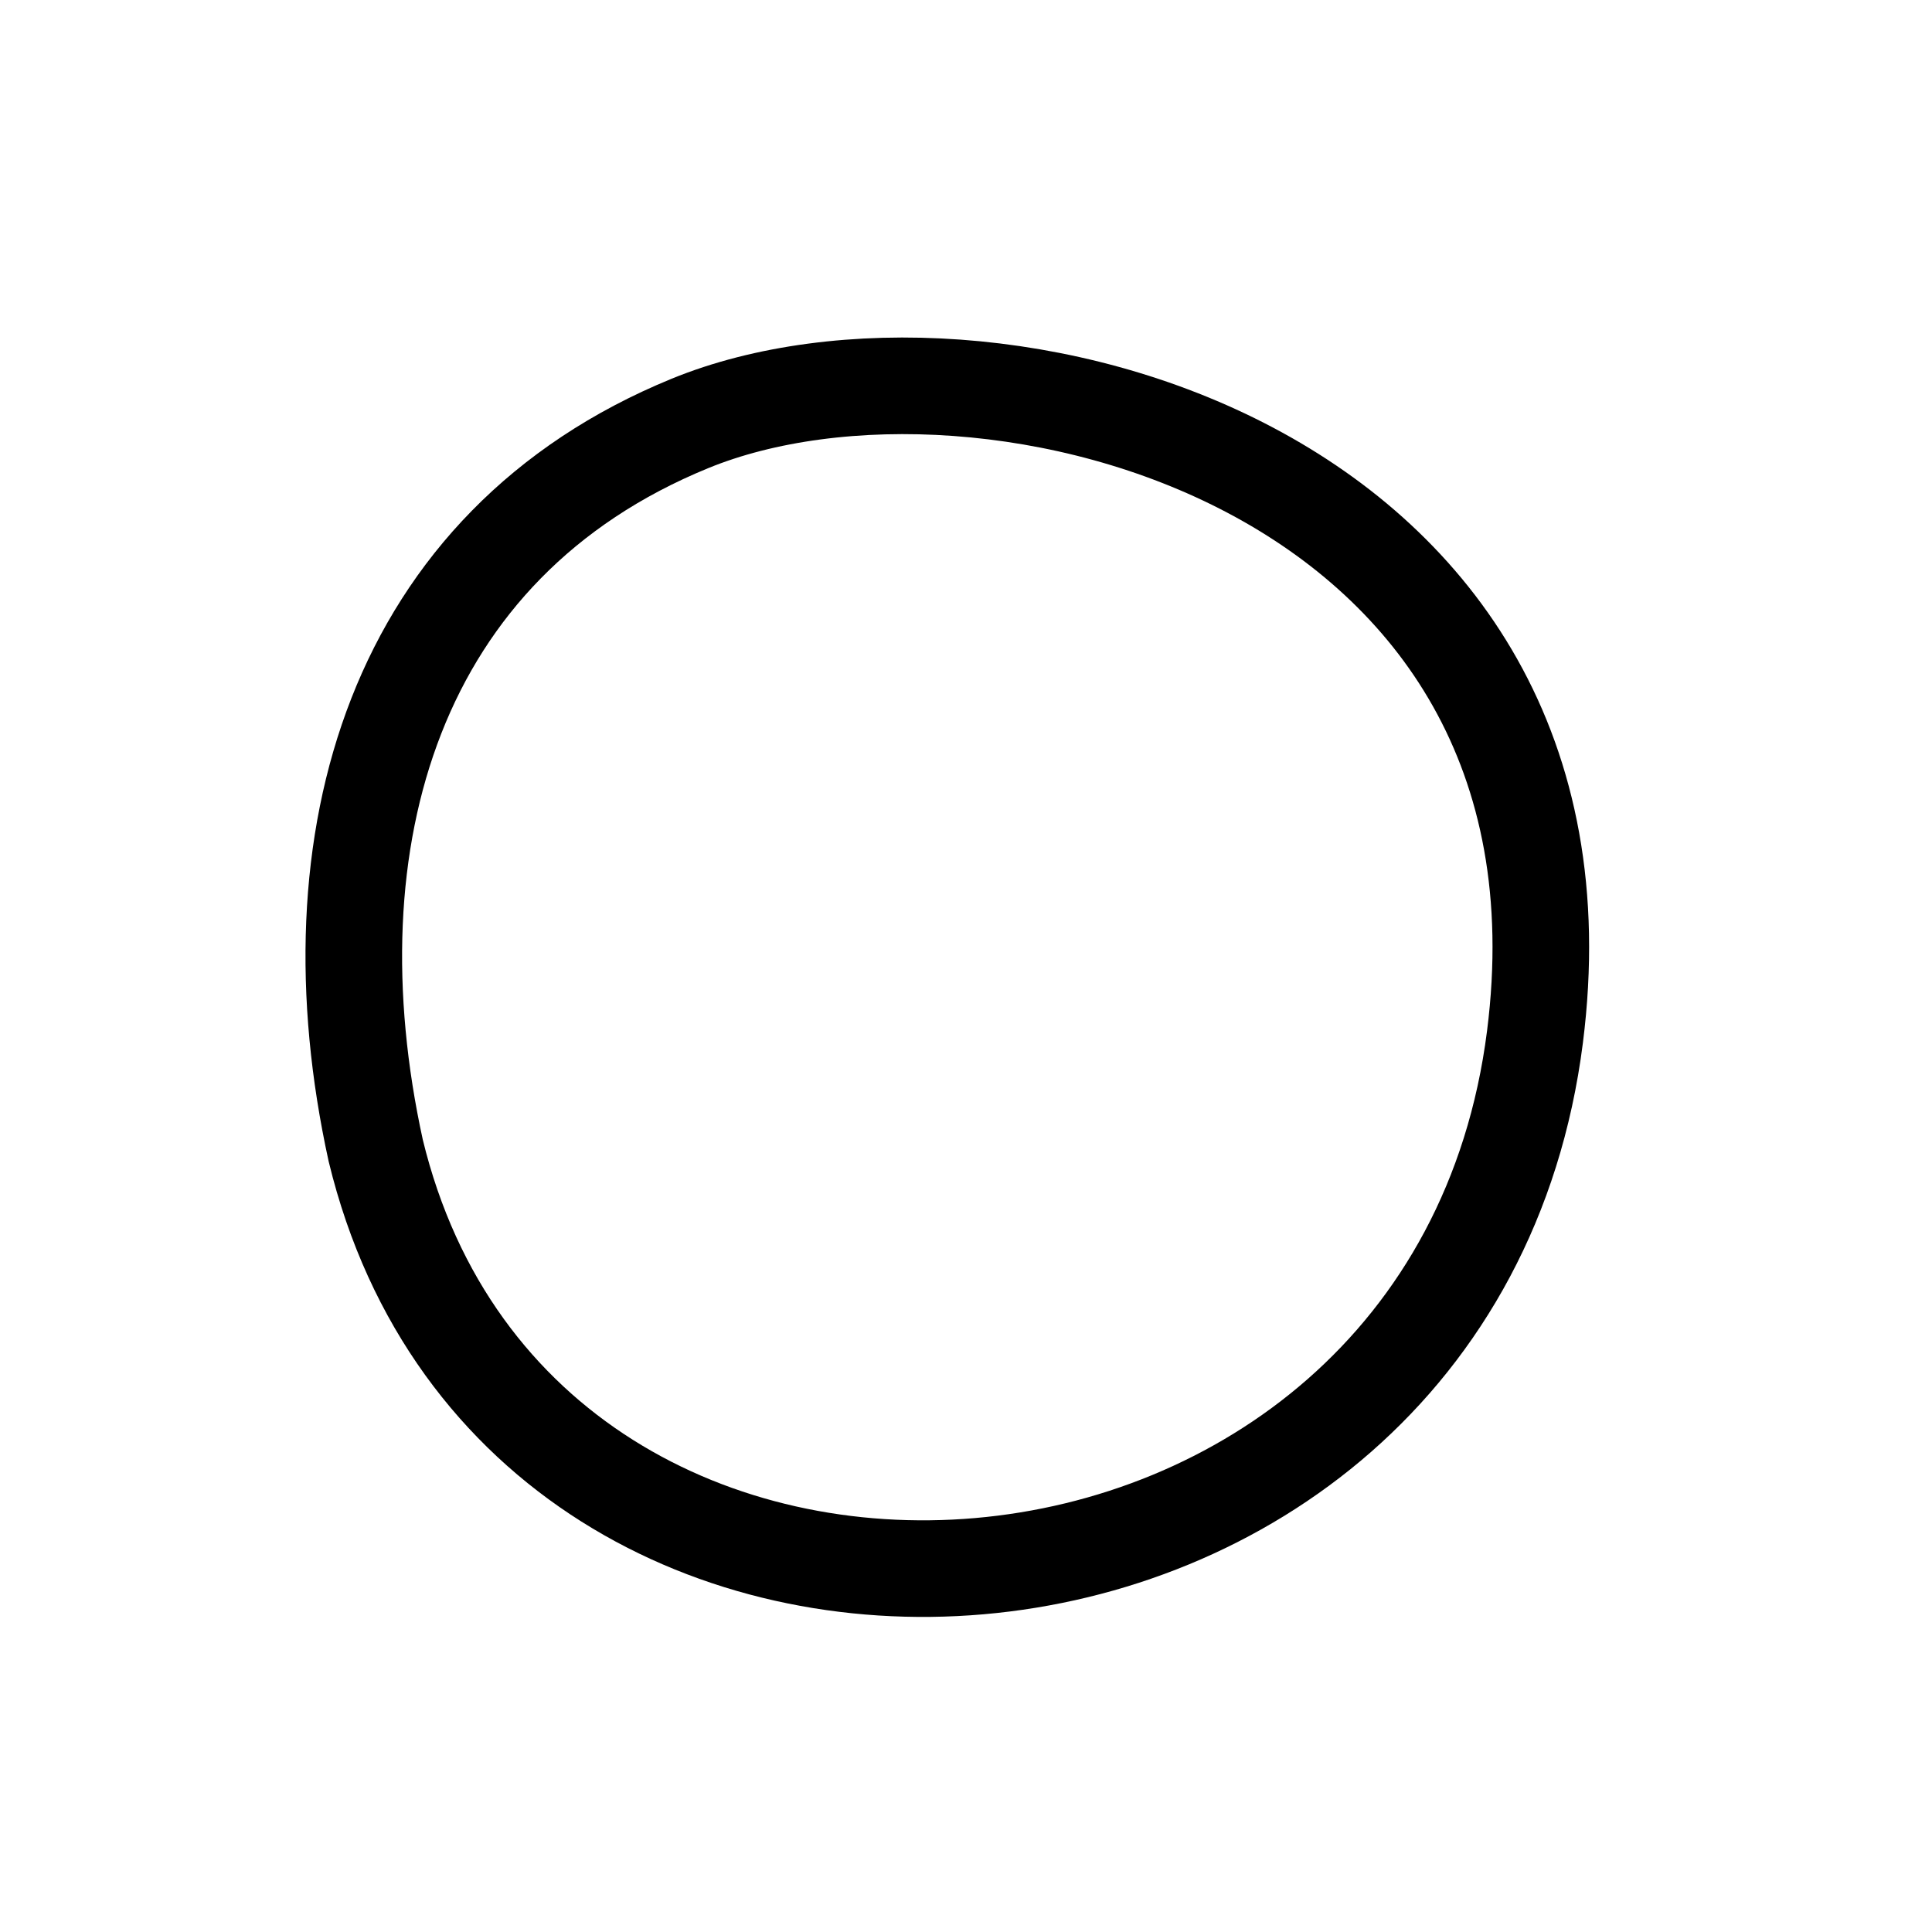
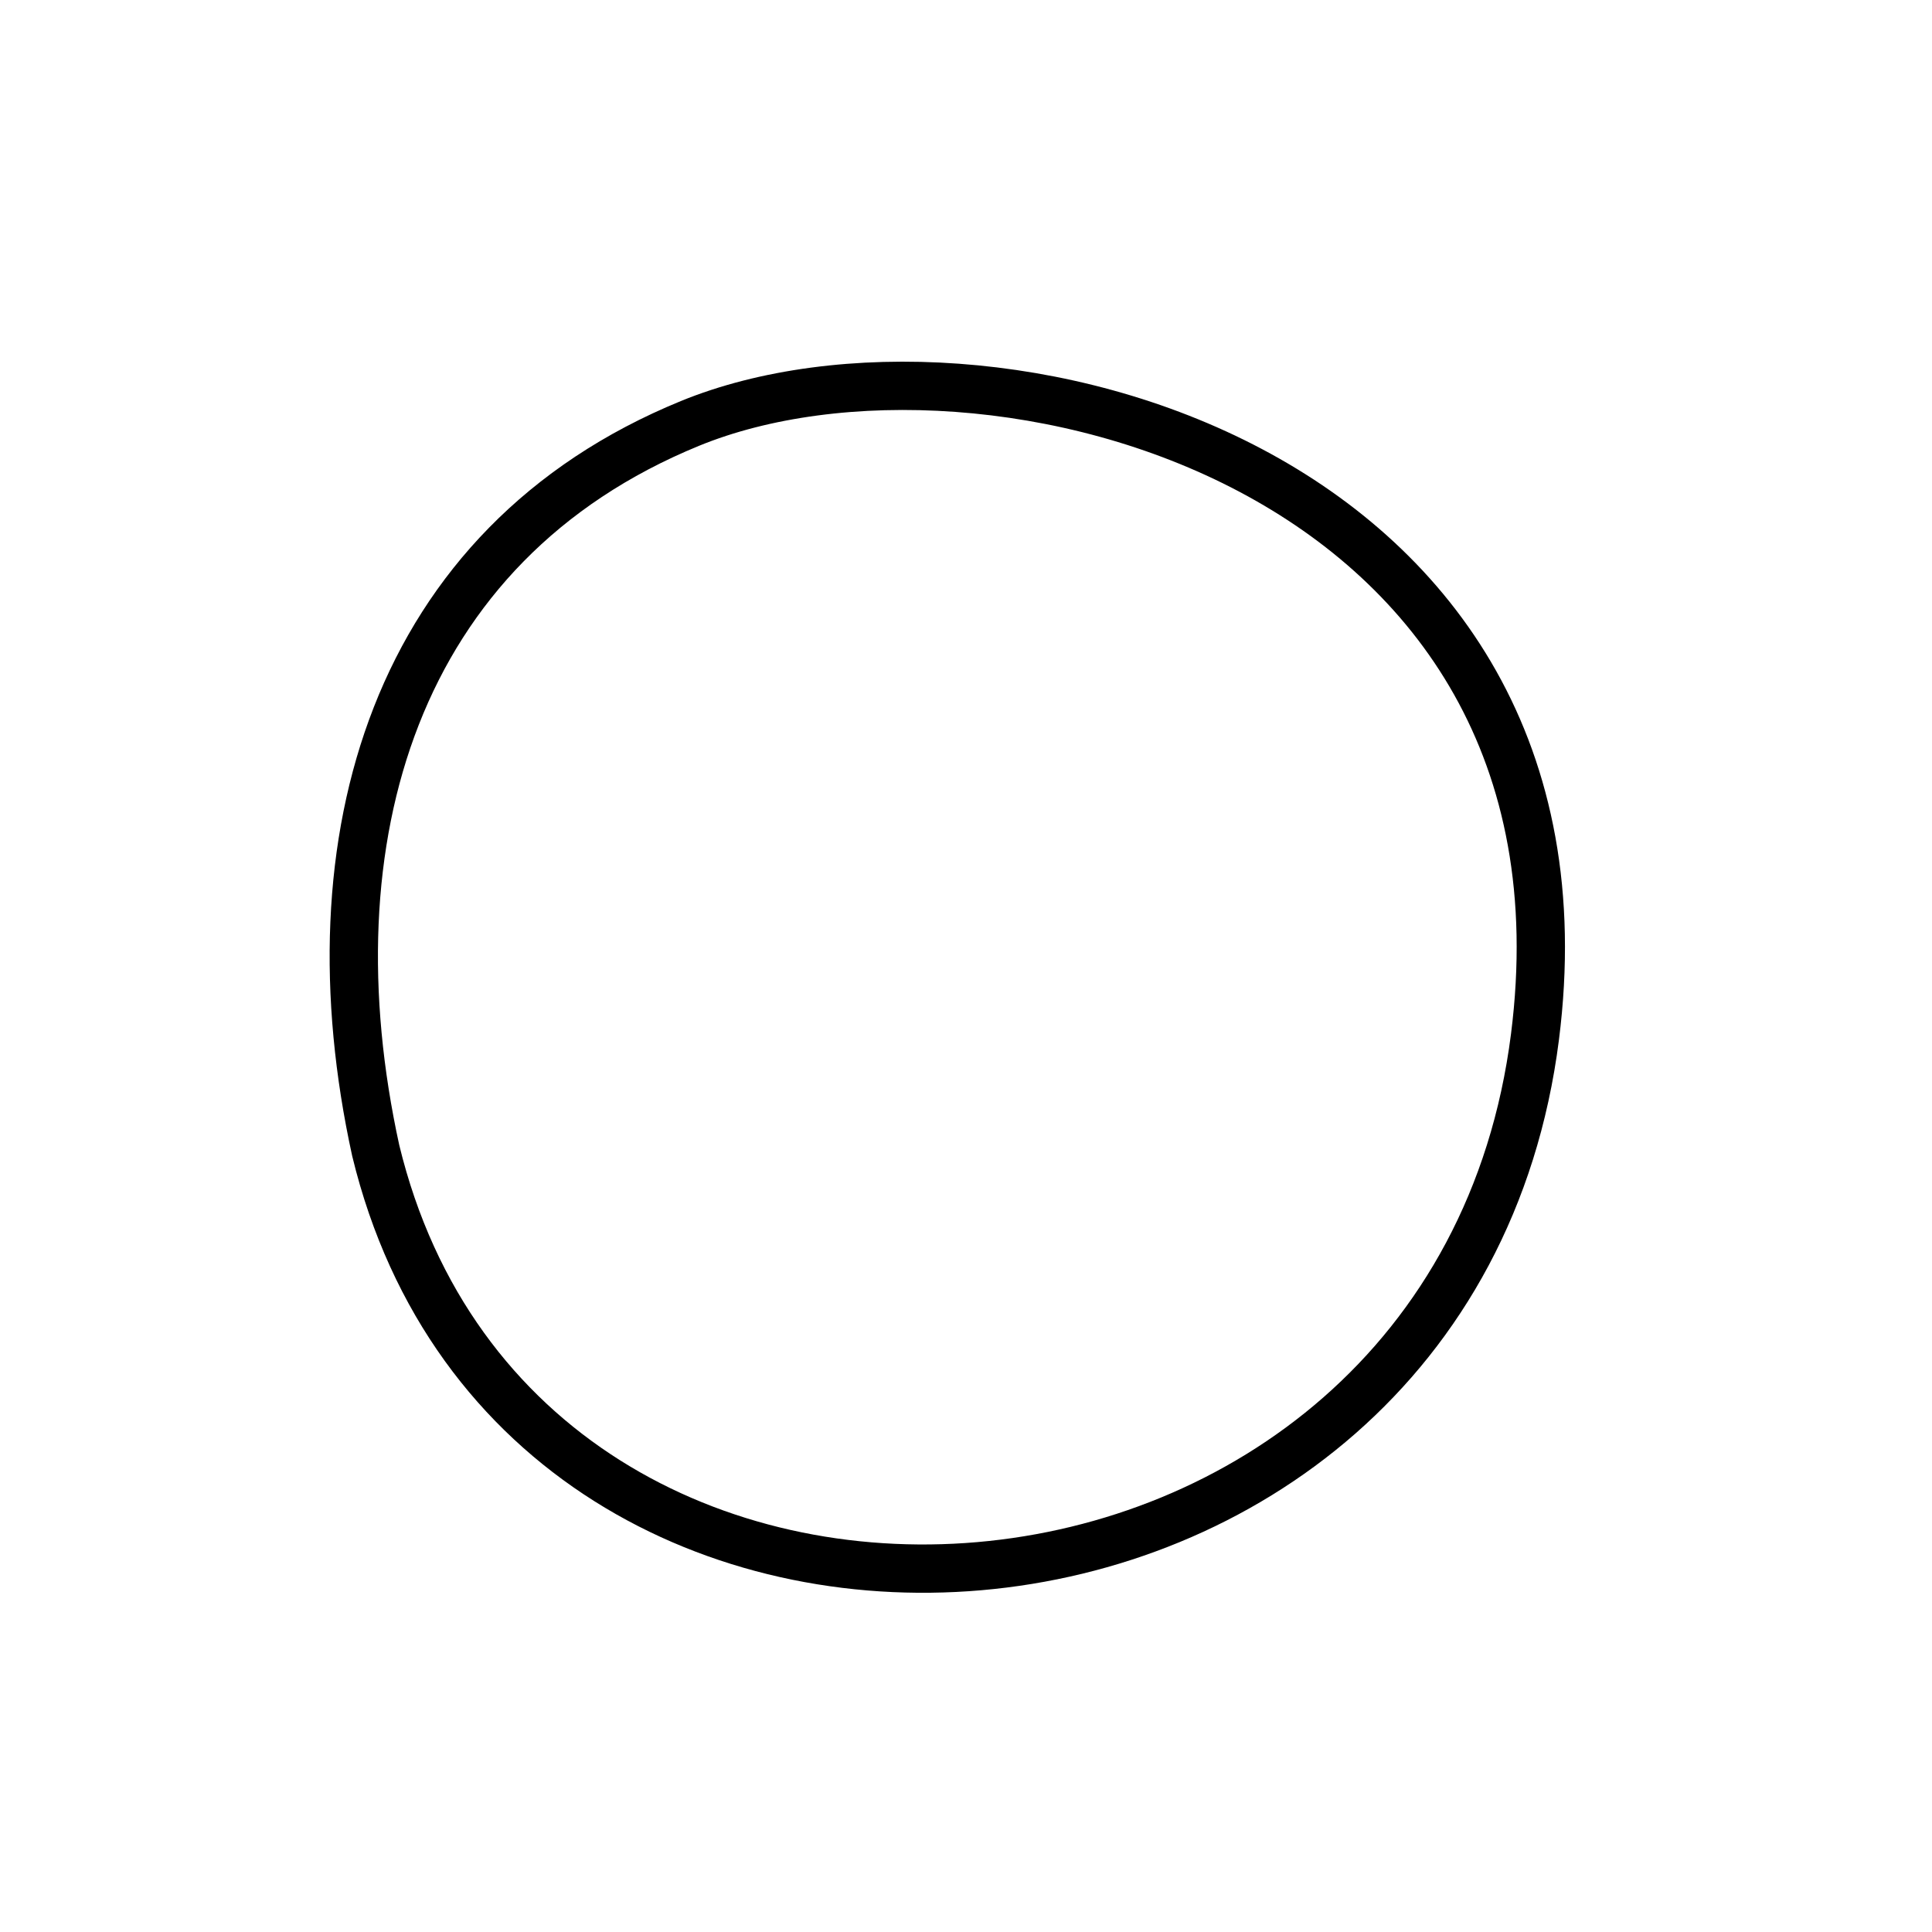
- <svg xmlns="http://www.w3.org/2000/svg" width="40" height="40" viewBox="0 0 40 40">
-   <path fill="none" stroke="#000" stroke-linejoin="round" stroke-width="2" d="M329.779,286.821 C332.823,299.393 352.062,297.98 353.78,284.467 C355.283,272.634 342.411,269.258 336.284,271.767 C330.157,274.276 328.37,280.387 329.779,286.821 Z" transform="translate(-322 -263)" />
+ <svg xmlns="http://www.w3.org/2000/svg" viewBox="0 0 40 40">
+   <path fill="none" stroke="#000" stroke-linejoin="round" d="M329.779,286.821 C332.823,299.393 352.062,297.98 353.78,284.467 C355.283,272.634 342.411,269.258 336.284,271.767 C330.157,274.276 328.37,280.387 329.779,286.821 Z" transform="translate(-322 -263)" />
</svg>
